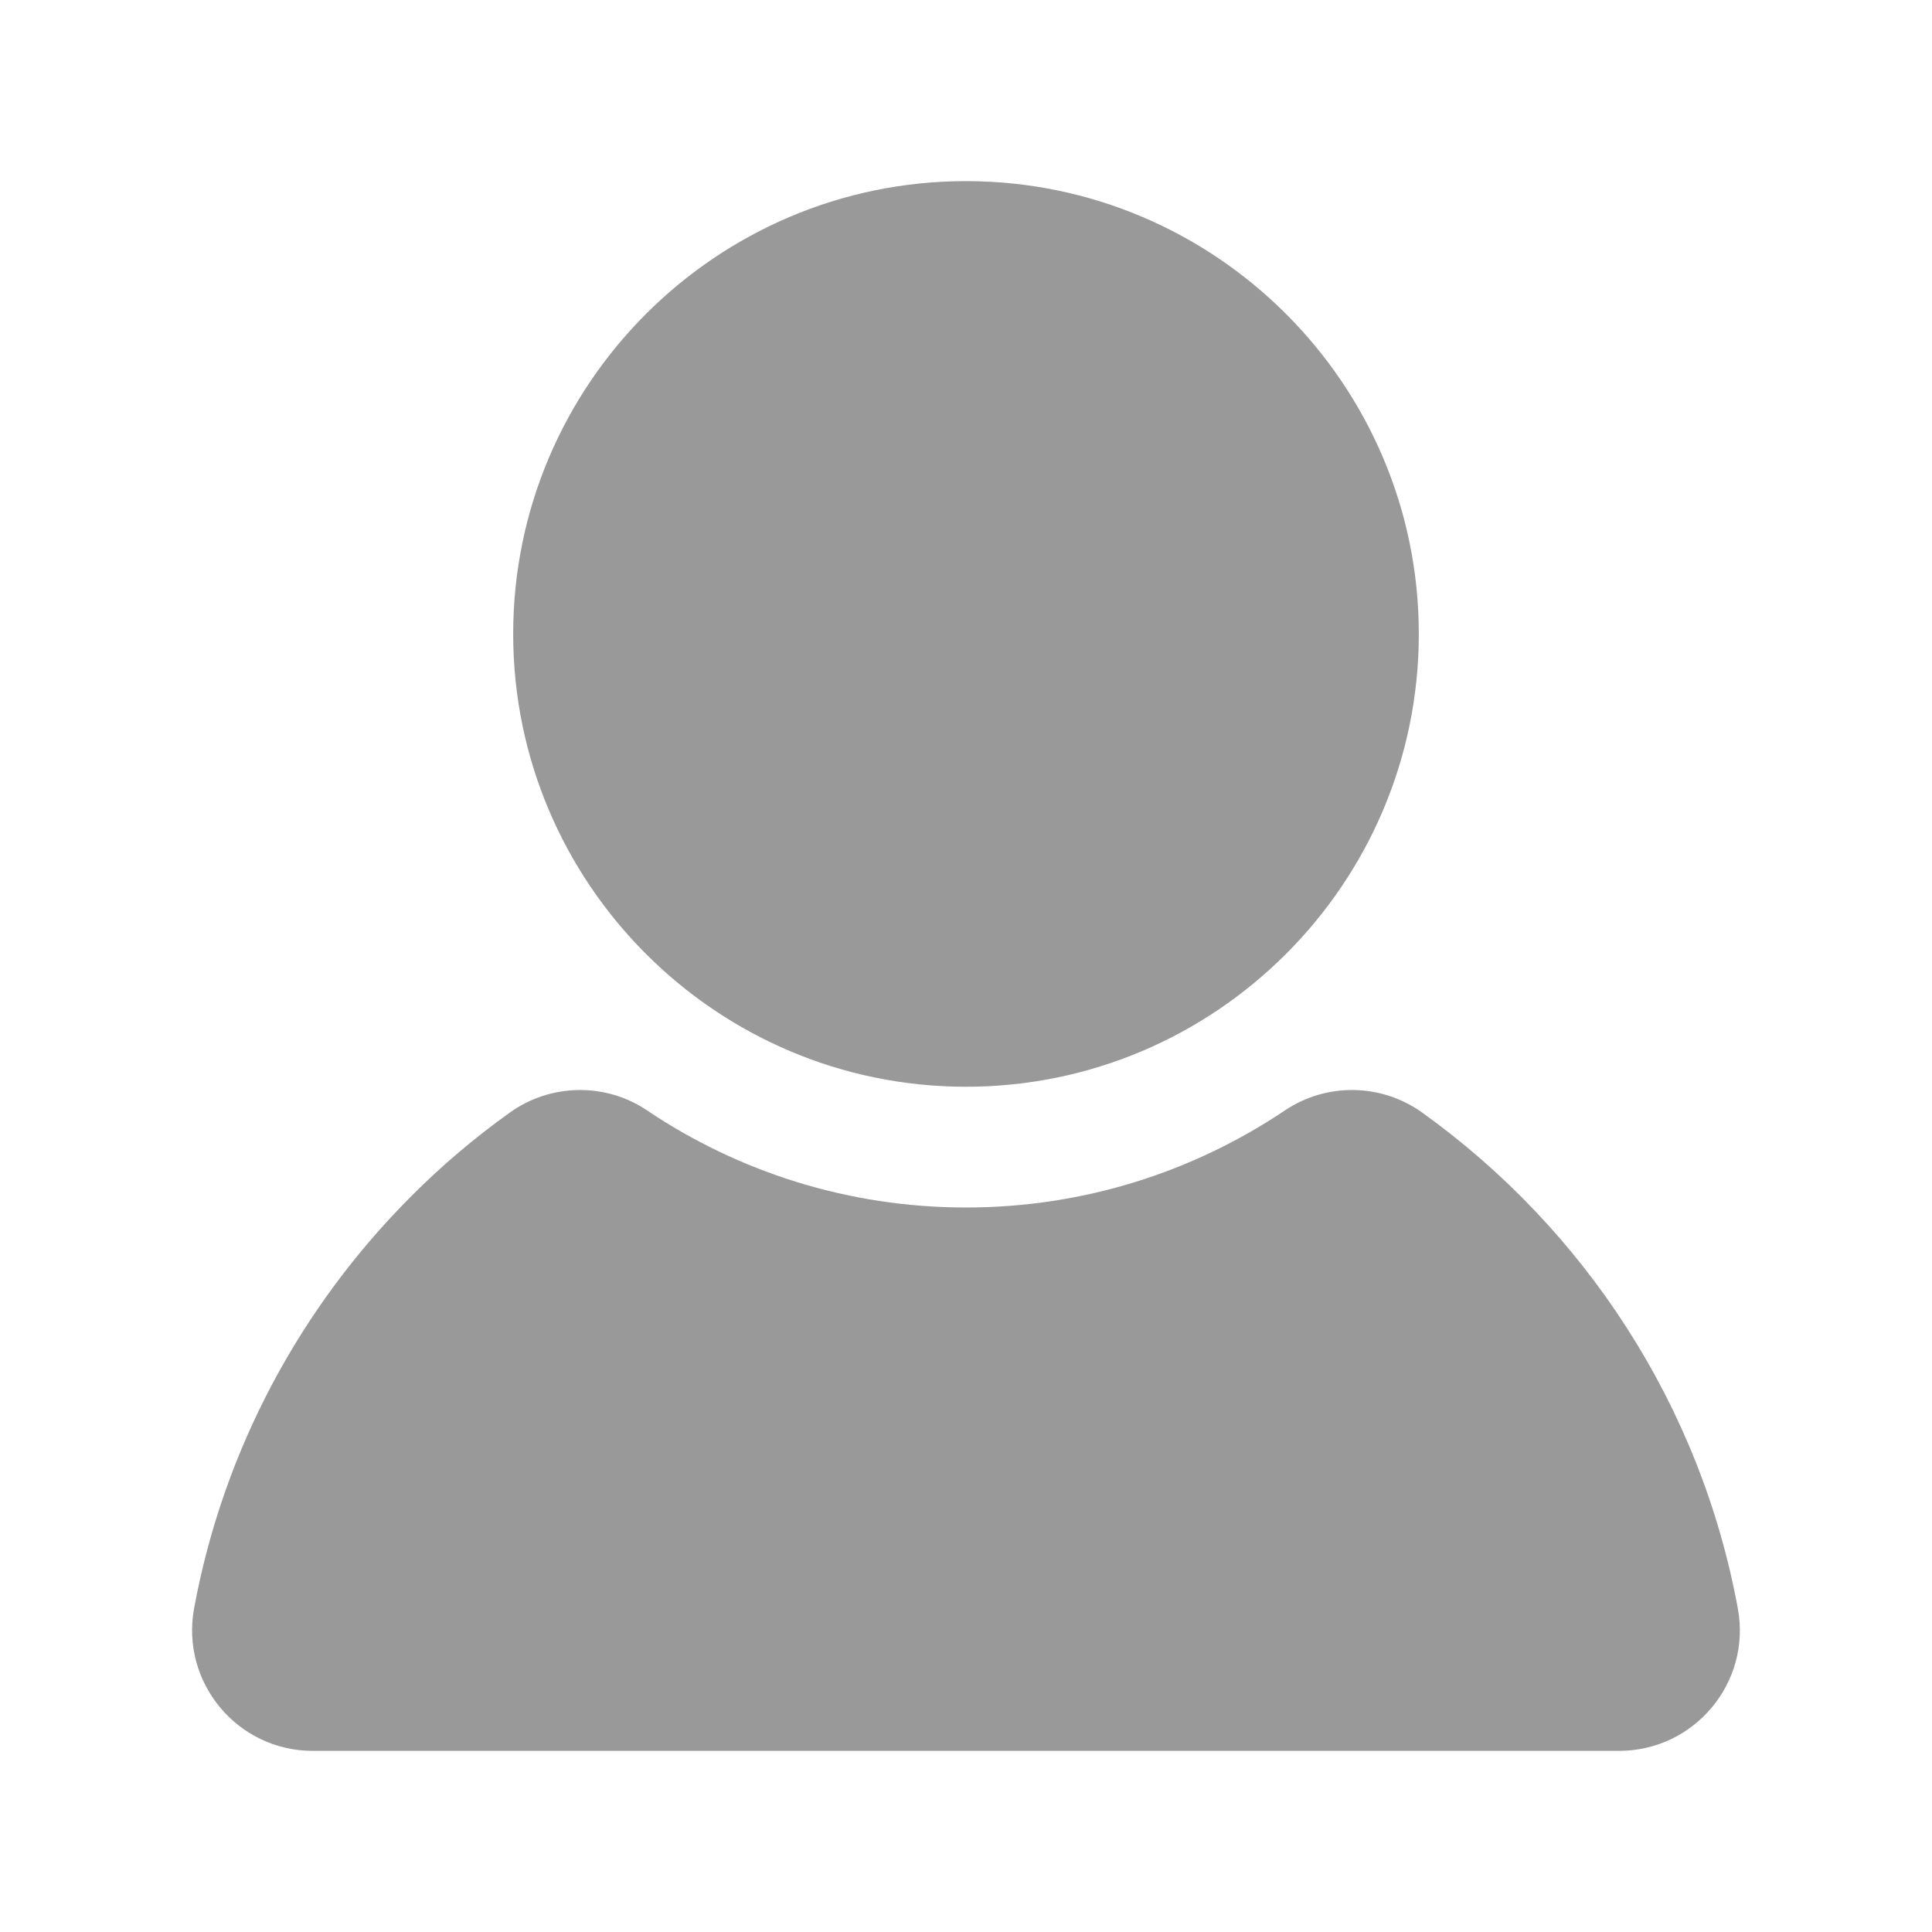
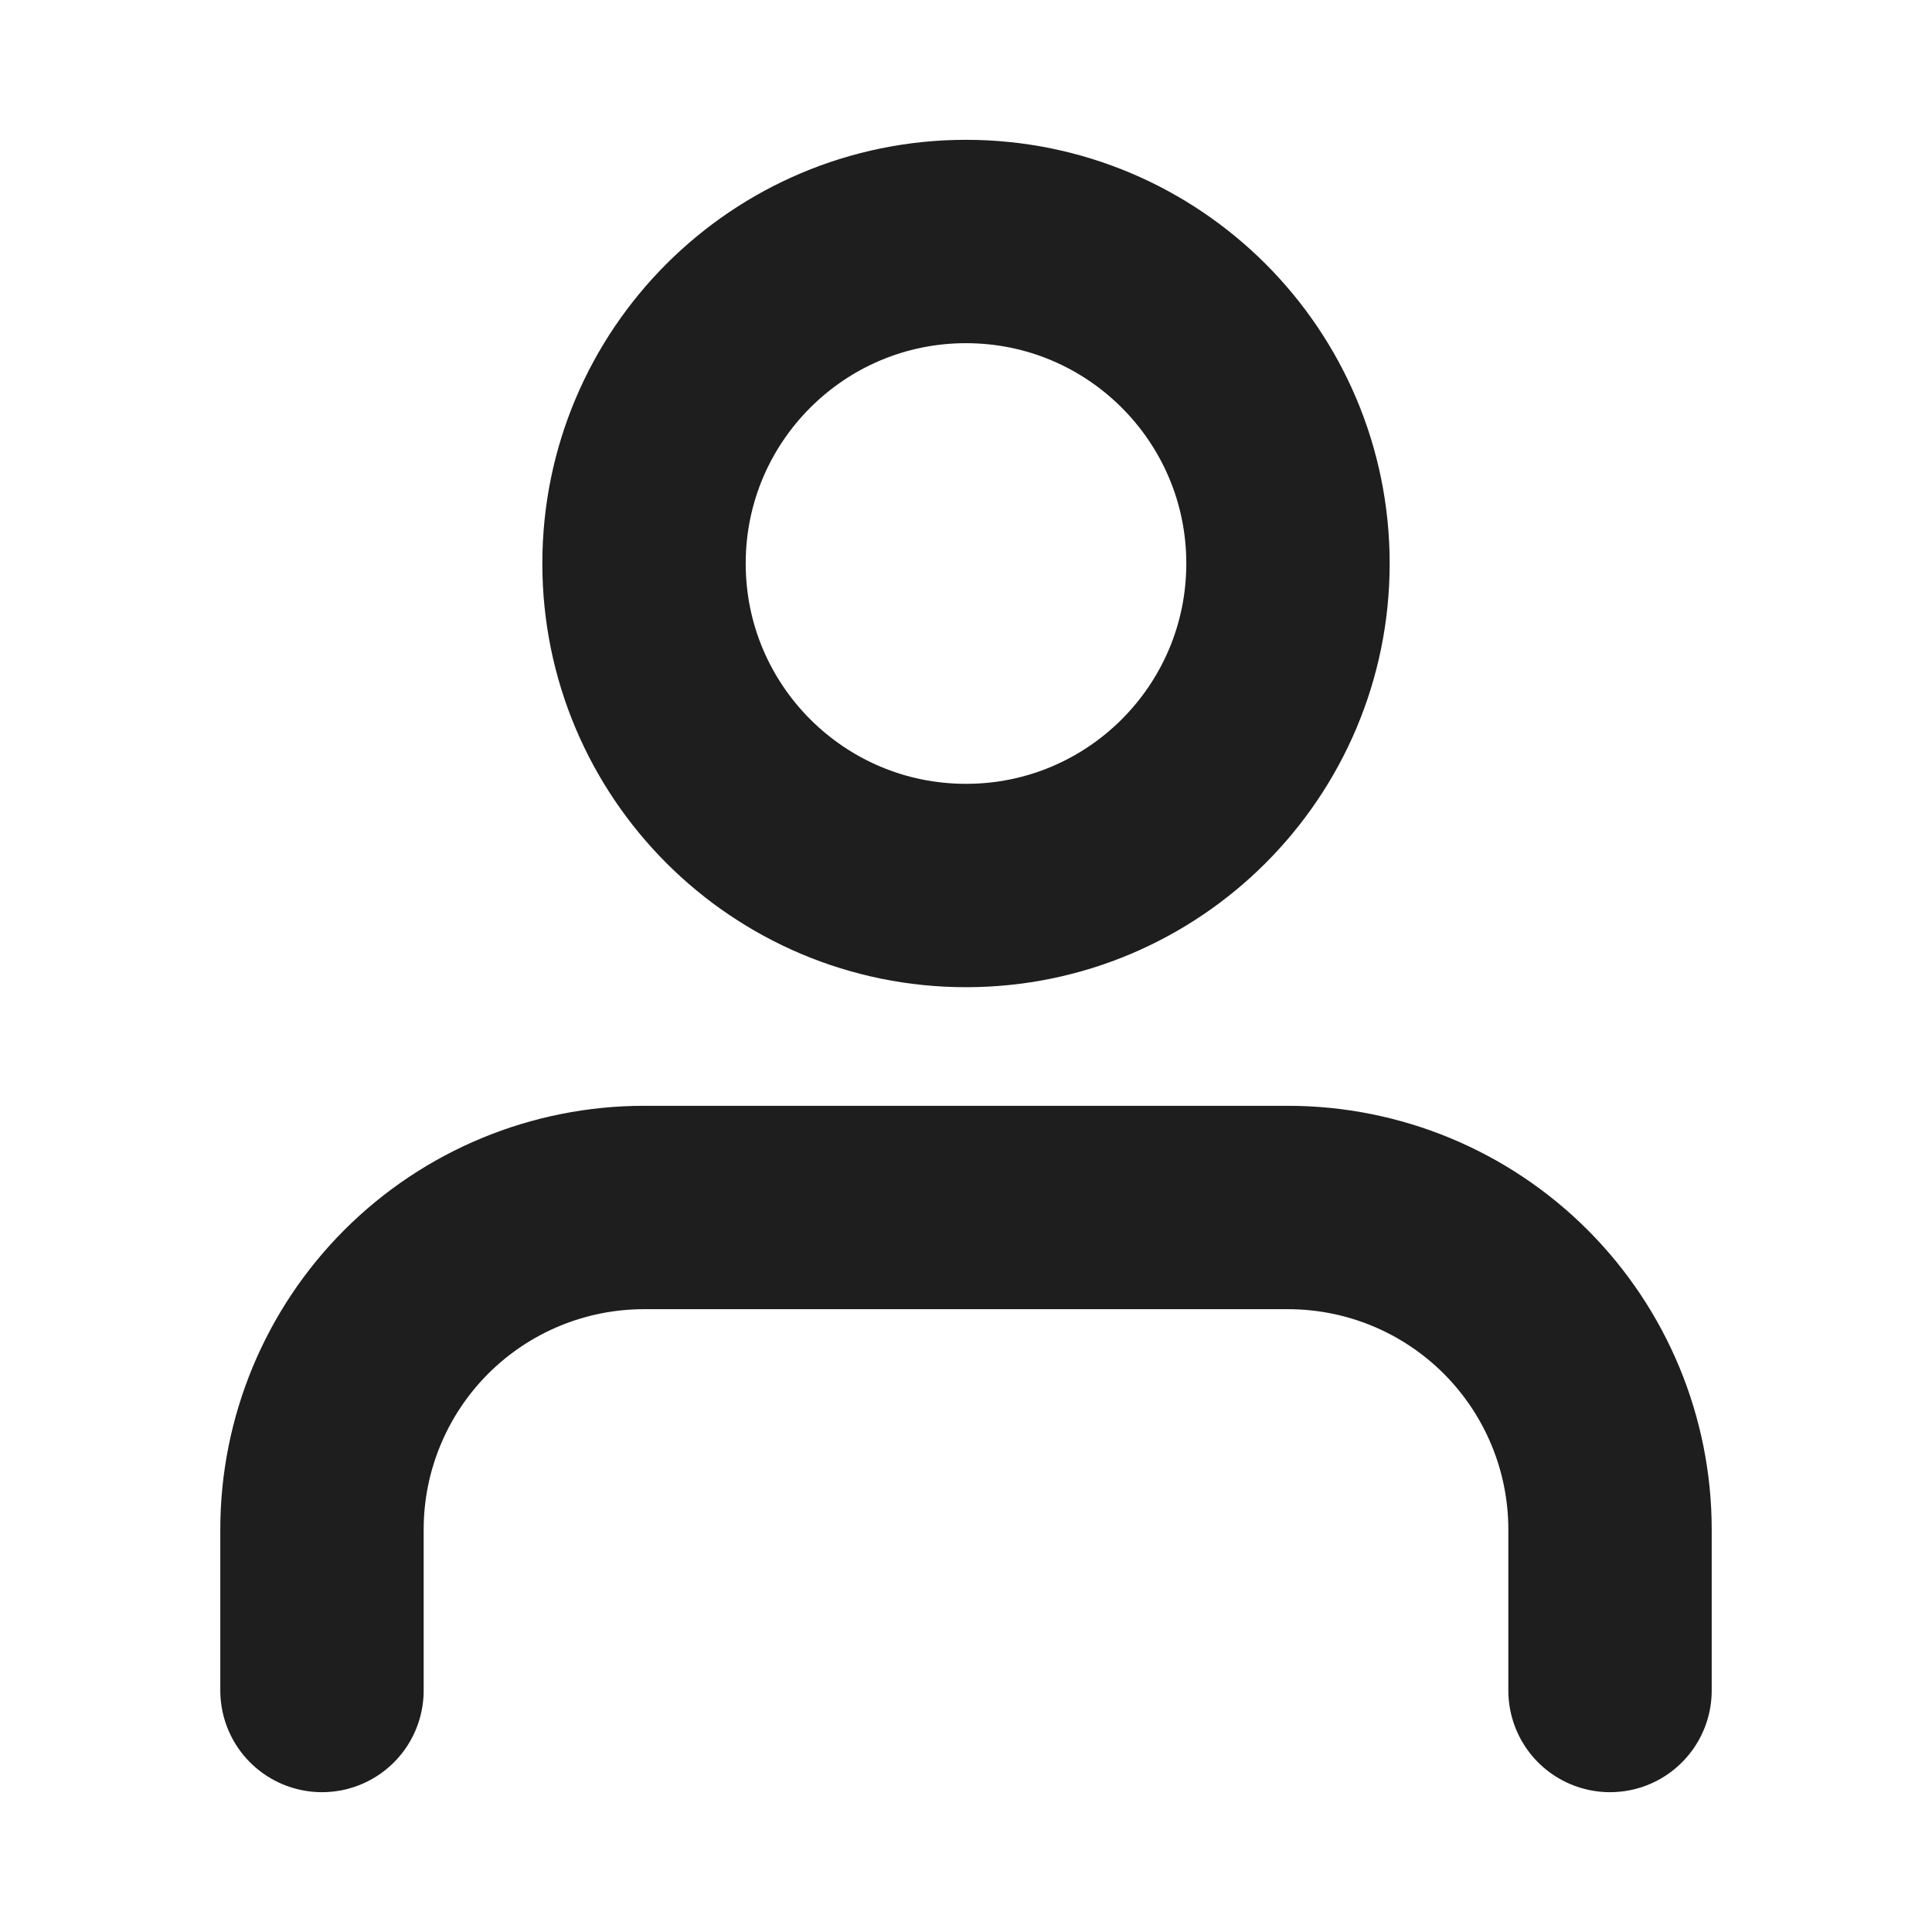
- <svg xmlns="http://www.w3.org/2000/svg" t="1738440485219" class="icon" viewBox="0 0 1024 1024" version="1.1" p-id="10403" width="200" height="200">
-   <path d="M512 96c-132.3 0-240 107.7-240 240s107.7 240 240 240 240-107.7 240-240S644.3 96 512 96z" fill="#999999" p-id="10404" />
-   <path d="M753.8 589.7c-21.6-15.5-50.6-16-72.7-1.2C632.7 621 574.5 640 512 640s-120.8-19-169.1-51.5c-22-14.8-51.1-14.3-72.7 1.2-18.6 13.3-36.1 28.1-52.2 44.3-58.4 58.4-99.5 133.9-115.1 218.3-7.3 39.4 22.9 75.7 62.9 75.7h692.3c39.9 0 70.2-36.1 63-75.4-19.8-107.9-81.4-201.3-167.3-262.9z" fill="#999999" p-id="10405" />
+ <svg xmlns="http://www.w3.org/2000/svg" width="38" height="38" viewBox="0 0 38 38" fill="none">
+   <path d="M31.667 33.25V30.083C31.667 28.404 30.999 26.793 29.812 25.605C28.624 24.417 27.013 23.75 25.333 23.75H12.667C10.987 23.75 9.376 24.417 8.188 25.605C7.001 26.793 6.333 28.404 6.333 30.083V33.25M25.333 11.083C25.333 14.581 22.498 17.417 19 17.417C15.502 17.417 12.667 14.581 12.667 11.083C12.667 7.586 15.502 4.75 19 4.75C22.498 4.75 25.333 7.586 25.333 11.083Z" stroke="#1E1E1E" stroke-width="4" stroke-linecap="round" stroke-linejoin="round" />
</svg>
